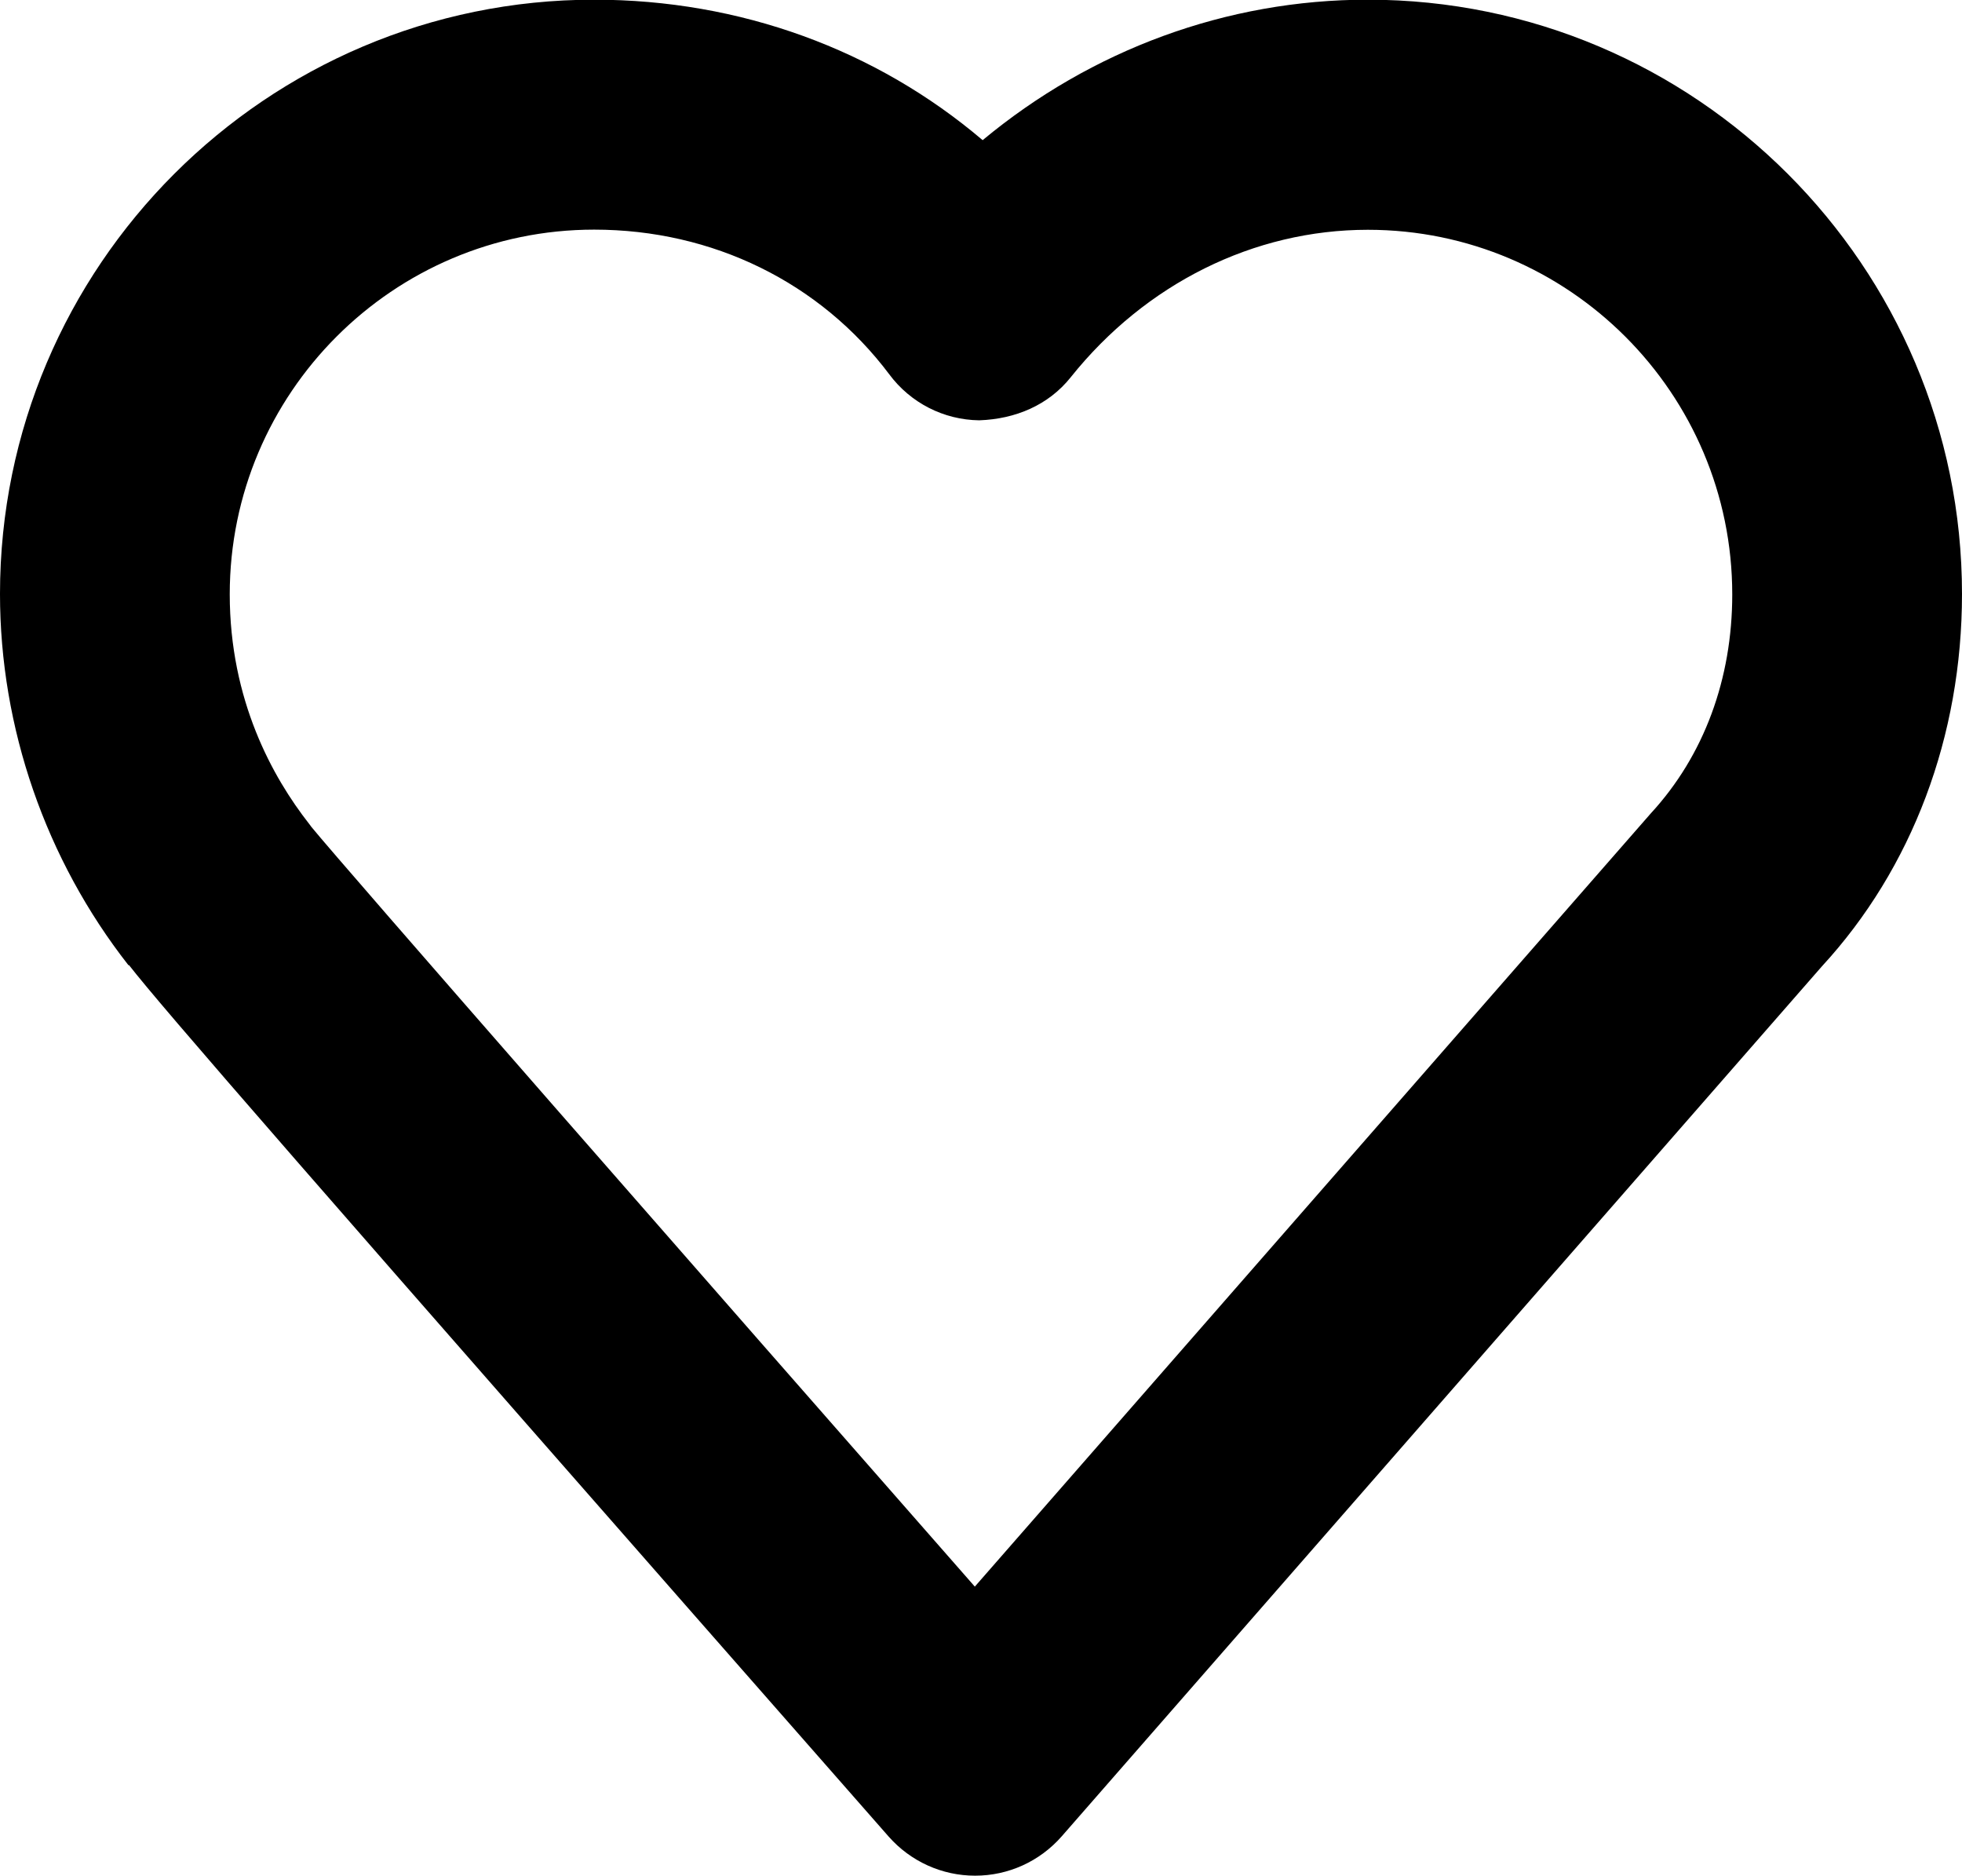
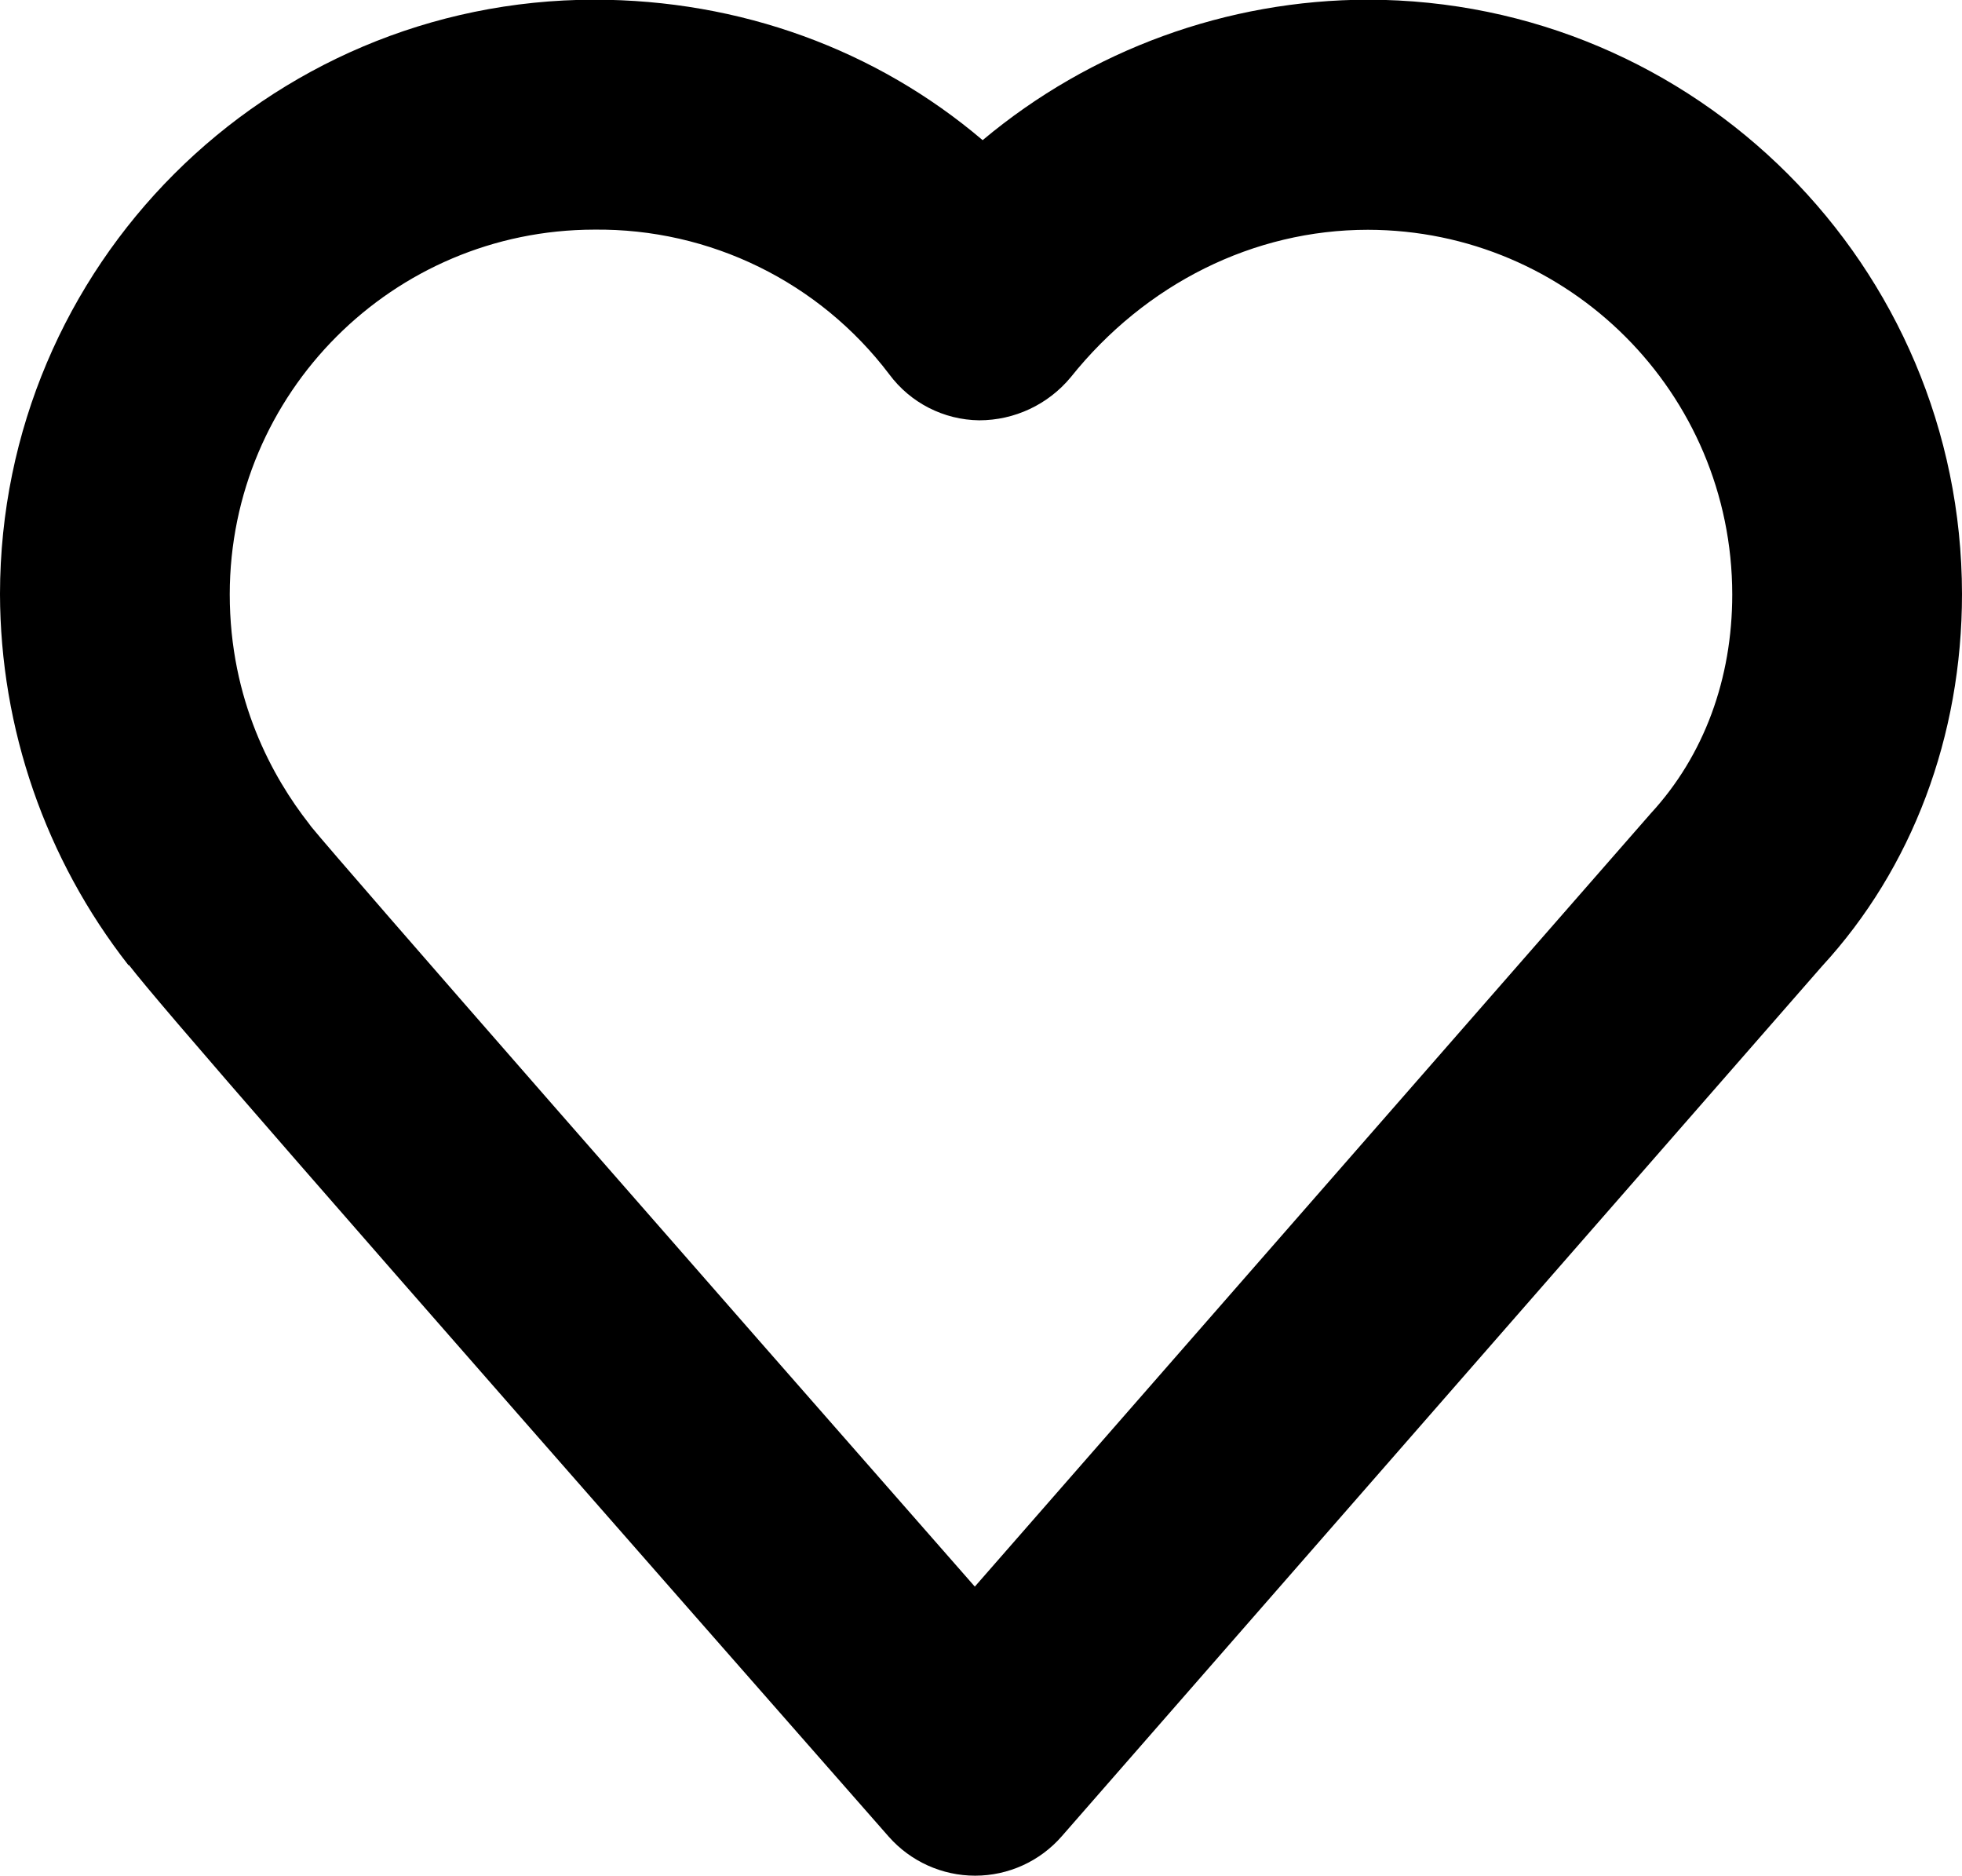
- <svg xmlns="http://www.w3.org/2000/svg" version="1.0" id="Layer_1" x="0px" y="0px" width="12.545px" height="11.99px" viewBox="521.939 473.064 12.545 11.99" enable-background="new 521.939 473.064 12.545 11.99" xml:space="preserve">
-   <g>
-     <path d="M528.174,485.055c-0.212,0-0.412-0.091-0.552-0.249c-3.798-4.324-4.644-5.298-4.858-5.572l-0.004,0.0 c-0.529-0.675-0.821-1.518-0.821-2.373c0-2.095,1.704-3.799,3.799-3.799c0.934,0,1.804,0.32,2.484,0.898 c0.696-0.578,1.56-0.898,2.463-0.898c2.095,0,3.799,1.704,3.799,3.799c0,0.909-0.318,1.754-0.896,2.381l-4.86,5.561 C528.587,484.964,528.386,485.055,528.174,485.055L528.174,485.055z M523.929,478.349c0.208,0.255,2.471,2.839,4.243,4.858 l4.323-4.944c0.34-0.369,0.52-0.86,0.52-1.399c0-1.285-1.045-2.331-2.33-2.331c-0.729,0-1.421,0.344-1.9,0.943 c-0.142,0.178-0.353,0.267-0.585,0.275c-0.227-0.003-0.439-0.111-0.575-0.294c-0.441-0.587-1.129-0.925-1.887-0.925 c-1.285,0-2.33,1.046-2.33,2.331c0,0.678,0.275,1.171,0.507,1.467C523.919,478.336,523.925,478.342,523.929,478.349z" />
-   </g>
+ <svg xmlns="http://www.w3.org/2000/svg" version="1.0" width="12.545" height="11.99" viewBox="521.939 473.064 12.545 11.99">
+   <path d="M528.174 485.055a.737.737 0 01-.552-.249c-3.798-4.324-4.644-5.298-4.858-5.572h-.004a3.866 3.866 0 01-.821-2.373 3.803 3.803 0 013.799-3.799c.934 0 1.804.32 2.484.898a3.847 3.847 0 012.463-.898 3.803 3.803 0 013.799 3.799c0 .909-.318 1.754-.896 2.381l-4.86 5.561a.735.735 0 01-.554.252zm-4.245-6.706c.208.255 2.471 2.839 4.243 4.858l4.323-4.944c.34-.369.52-.86.52-1.399a2.333 2.333 0 00-2.33-2.331c-.729 0-1.421.344-1.9.943a.76.76 0 01-.585.275.727.727 0 01-.575-.294 2.333 2.333 0 00-1.887-.925 2.333 2.333 0 00-2.33 2.331c0 .678.275 1.171.507 1.467l.014.019z" />
</svg>
